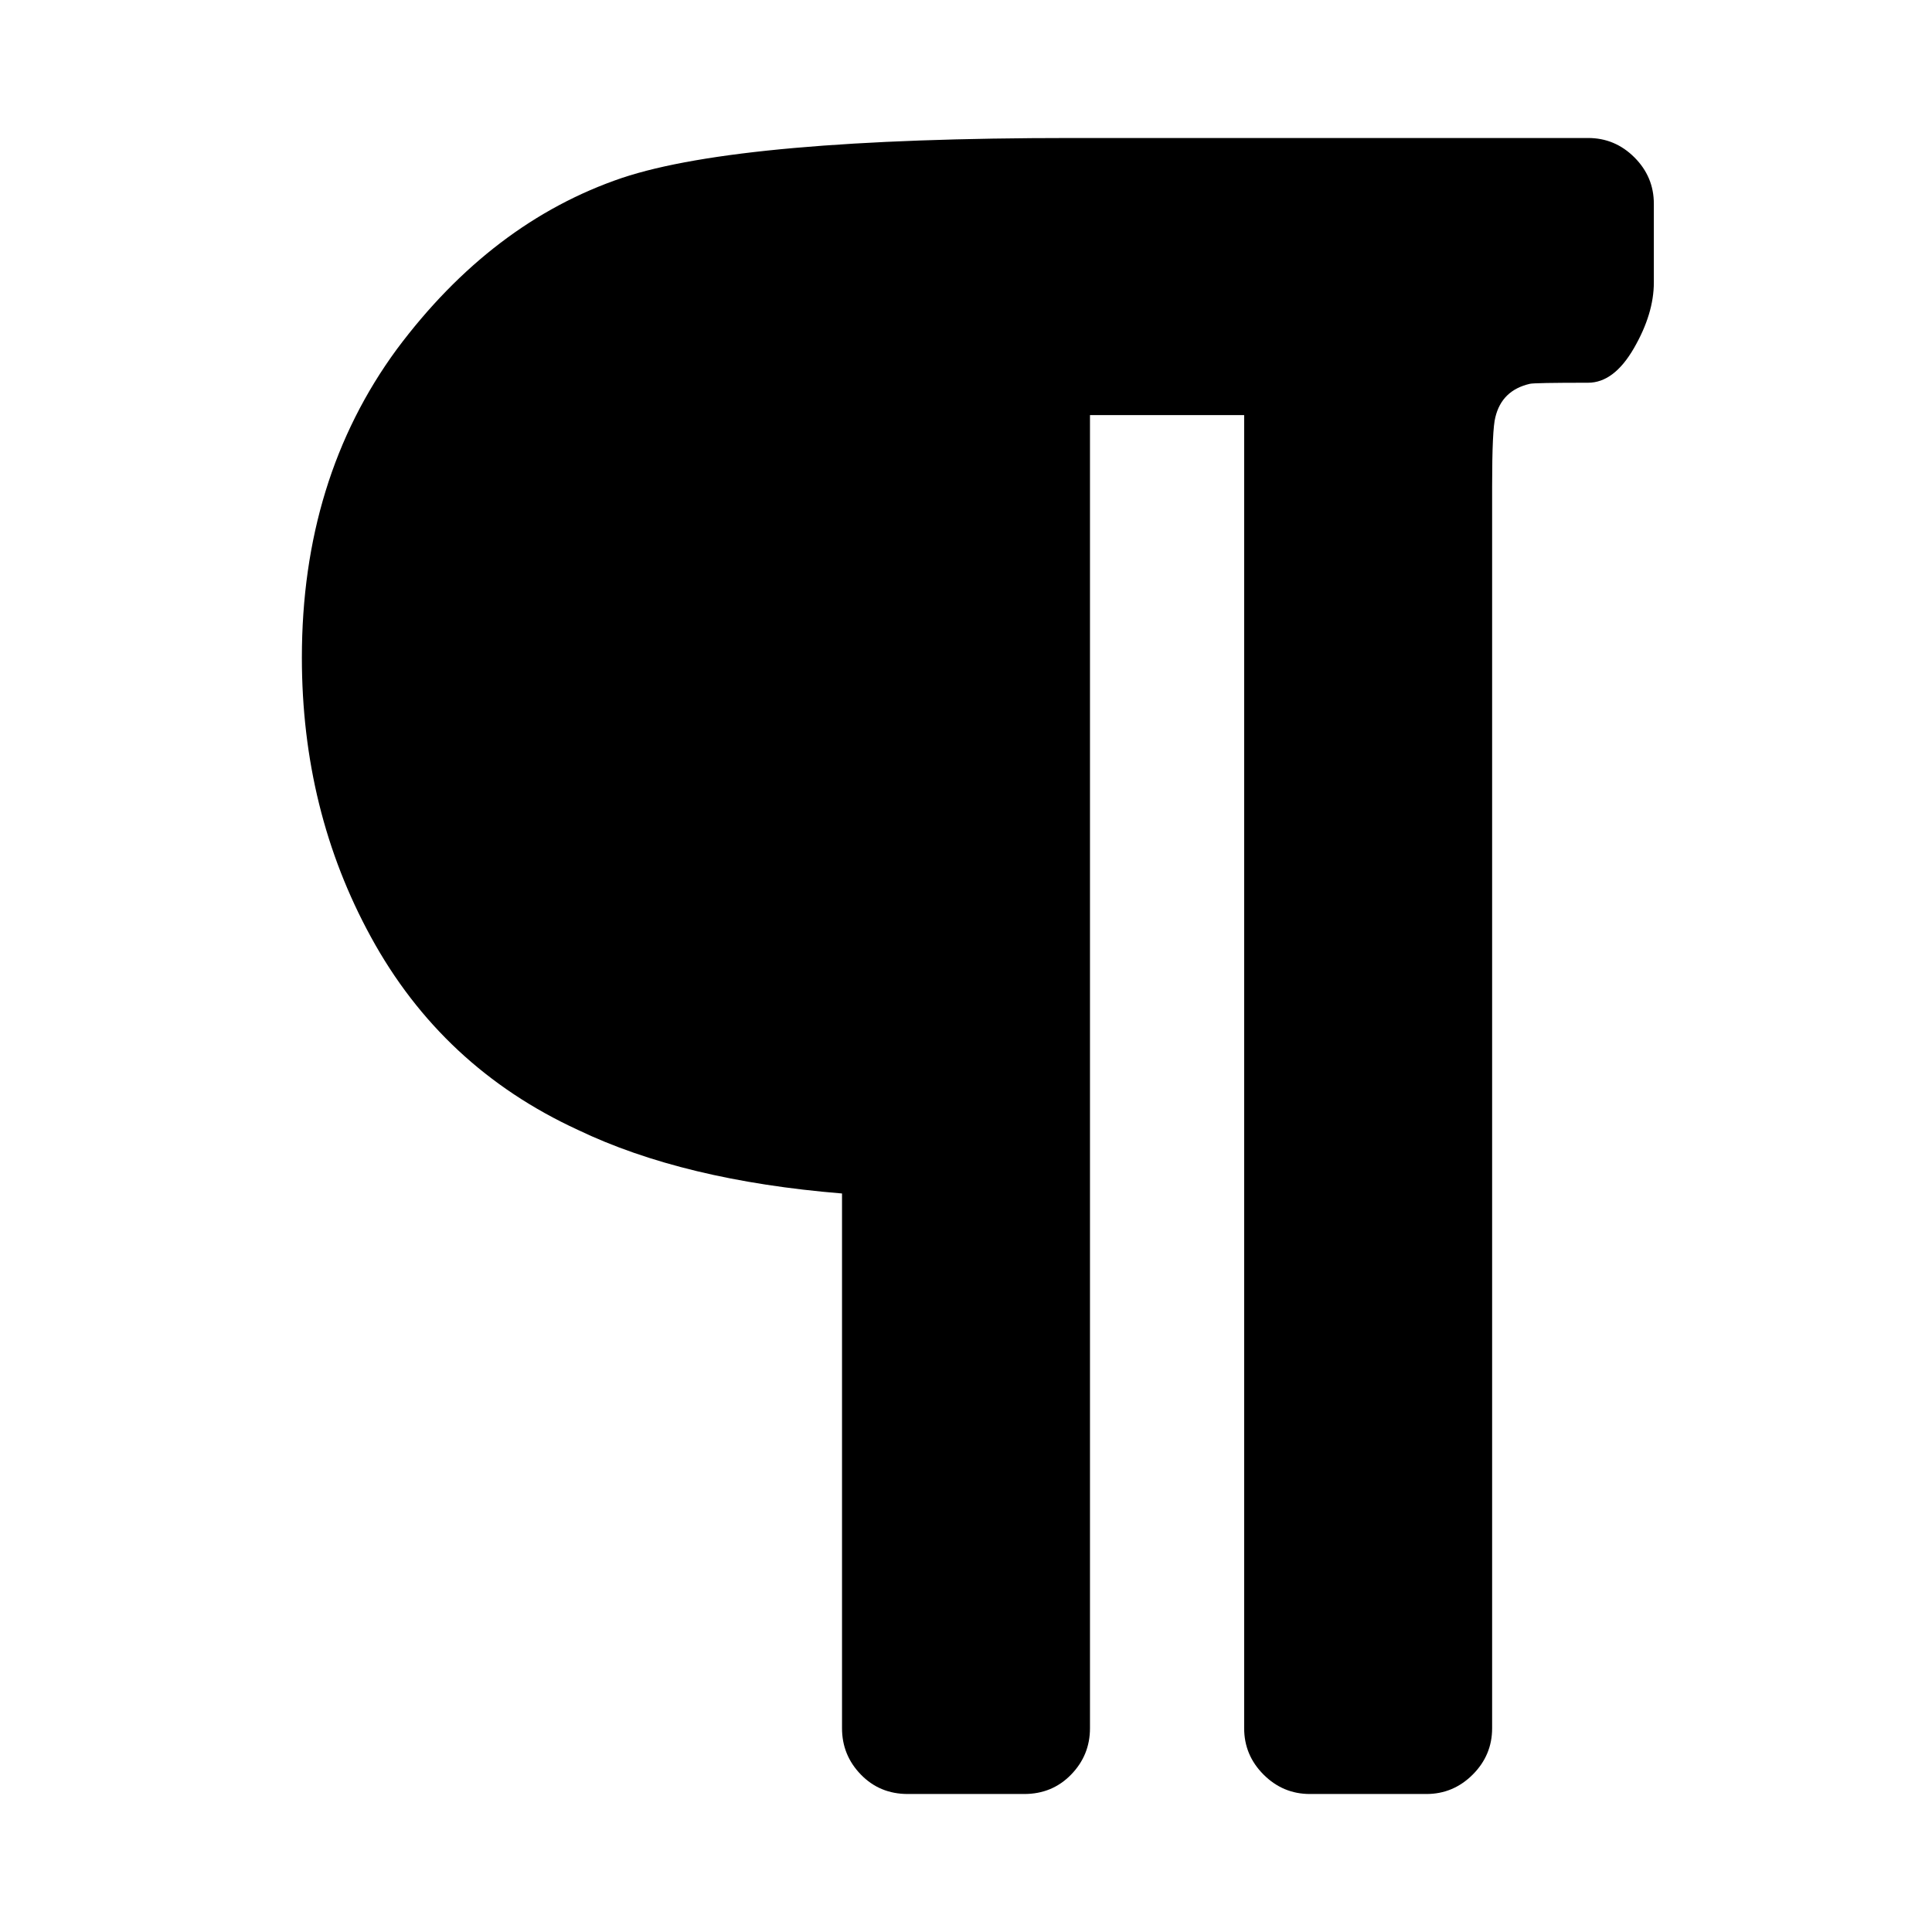
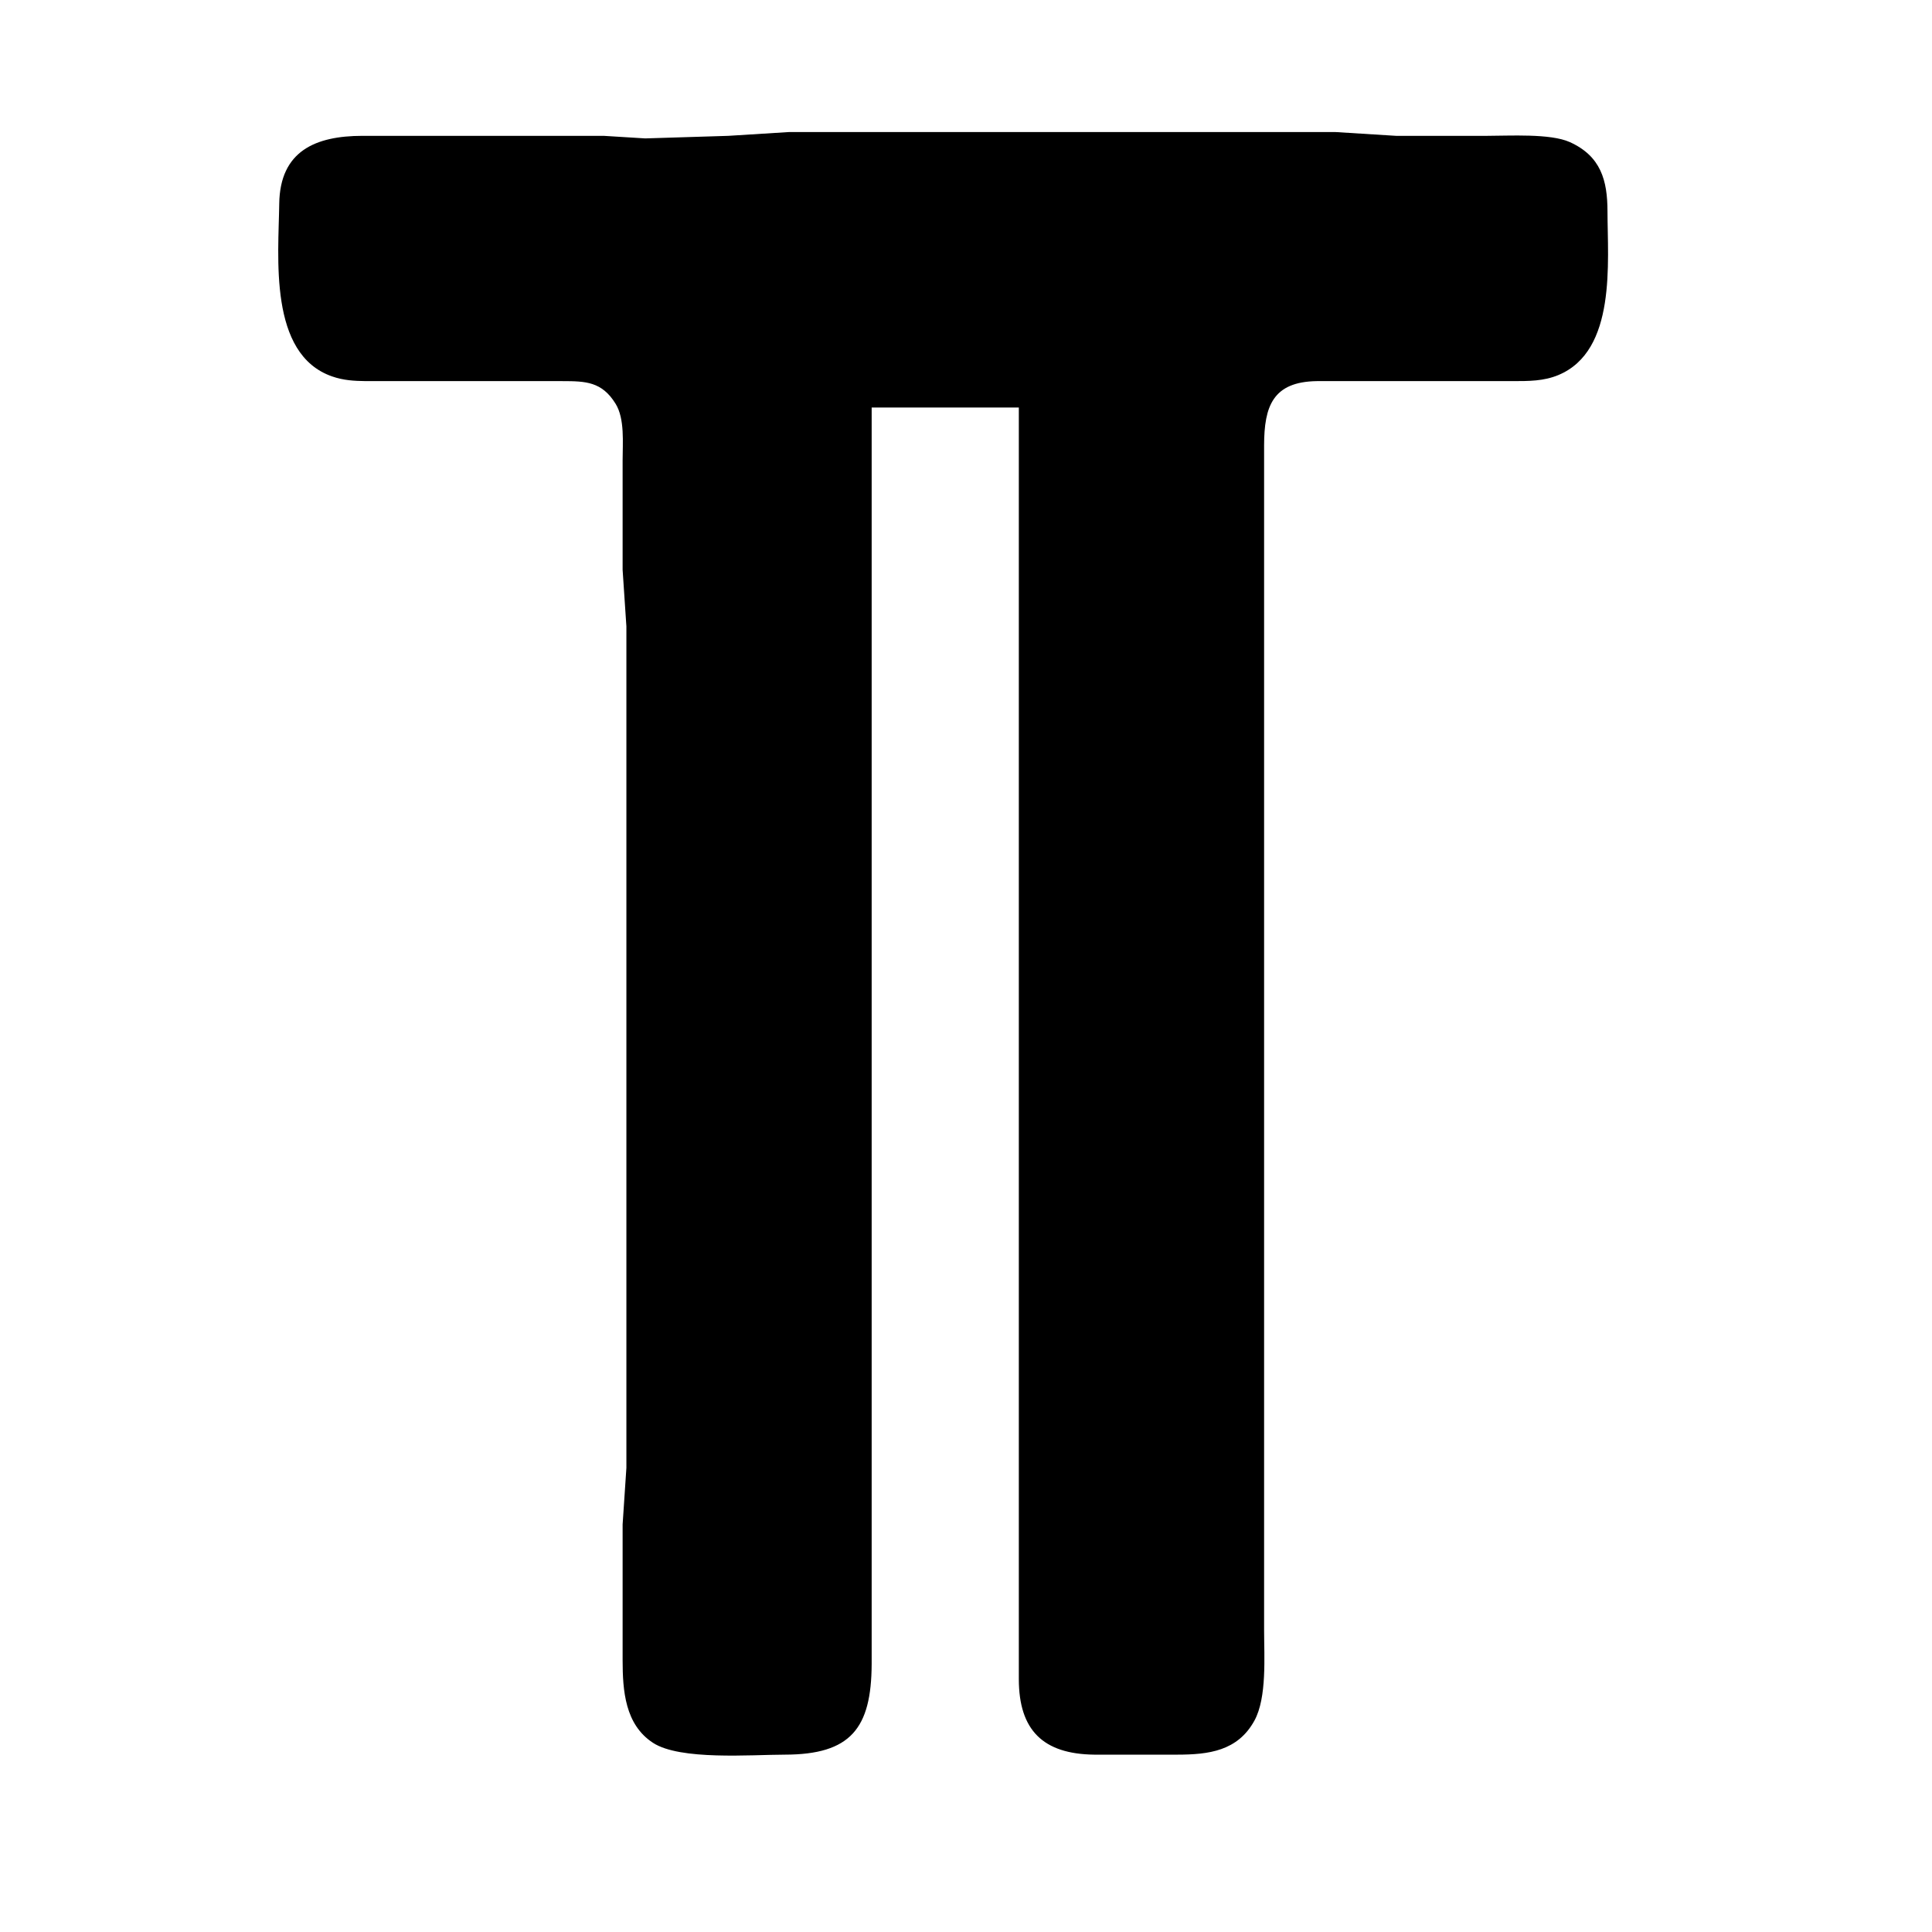
- <svg xmlns="http://www.w3.org/2000/svg" viewBox="0 0 1792 1792">
-   <path d="M1534 189v73q0 29-18.5 61t-42.5 32q-50 0-54 1-26 6-32 31-3 11-3 64v1152q0 25-18 43t-43 18h-108q-25 0-43-18t-18-43v-1218h-143v1218q0 25-17.5 43t-43.5 18h-108q-26 0-43.5-18t-17.5-43v-496q-147-12-245-59-126-58-192-179-64-117-64-259 0-166 88-286 88-118 209-159 111-37 417-37h479q25 0 43 18t18 43z" />
+ <svg xmlns="http://www.w3.org/2000/svg" id="Capa_1" enable-background="new 0 0 512 512" height="512" viewBox="0 0 512 512" width="512">
+   <g>
+     <path d="M 231.00,108.00            C 231.00,108.00 270.00,108.00 270.00,108.00              270.00,108.00 270.00,445.00 270.00,445.00              270.02,458.53 276.43,464.84 290.00,465.00              290.00,465.00 312.00,465.00 312.00,465.00              320.26,464.99 327.99,464.07 332.43,455.99              335.78,449.89 335.00,438.97 335.00,432.00              335.00,432.00 335.00,384.00 335.00,384.00              335.00,384.00 335.00,118.00 335.00,118.00              335.02,107.72 337.27,101.16 349.00,101.00              349.00,101.00 401.00,101.00 401.00,101.00              405.14,100.99 409.08,101.02 412.99,99.39              428.45,92.94 426.02,69.46 426.00,56.00              425.99,47.84 424.27,41.38 416.00,37.65              410.85,35.33 399.95,36.00 394.00,36.00              394.00,36.00 370.00,36.00 370.00,36.00              370.00,36.00 354.00,35.00 354.00,35.00              354.00,35.00 209.00,35.00 209.00,35.00              209.00,35.00 193.00,36.00 193.00,36.00              193.00,36.00 171.00,36.68 171.00,36.68              171.00,36.68 160.00,36.00 160.00,36.00              160.00,36.00 96.00,36.00 96.00,36.00              83.67,36.02 74.19,39.97 74.00,54.00              73.82,68.05 71.10,93.87 88.00,99.75              91.04,100.81 93.83,100.96 97.00,101.00              97.00,101.00 149.00,101.00 149.00,101.00              155.17,101.01 159.51,101.10 163.15,107.02              165.60,111.01 165.00,117.38 165.00,122.00              165.00,122.00 165.00,151.00 165.00,151.00              165.00,151.00 166.00,166.00 166.00,166.00              166.00,166.00 166.00,246.00 166.00,246.00              166.00,246.00 166.00,389.00 166.00,389.00              166.00,389.00 165.00,404.00 165.00,404.00              165.00,404.00 165.00,440.00 165.00,440.00              165.01,448.03 165.63,457.02 173.04,461.86              180.23,466.56 199.01,465.01 208.00,465.00              225.44,464.97 230.92,458.06 231.00,441.00              231.00,441.00 231.00,345.00 231.00,345.00              231.00,345.00 231.00,252.00 231.00,252.00              231.00,252.00 231.00,108.00 231.00,108.00 Z" />
+   </g>
</svg>
